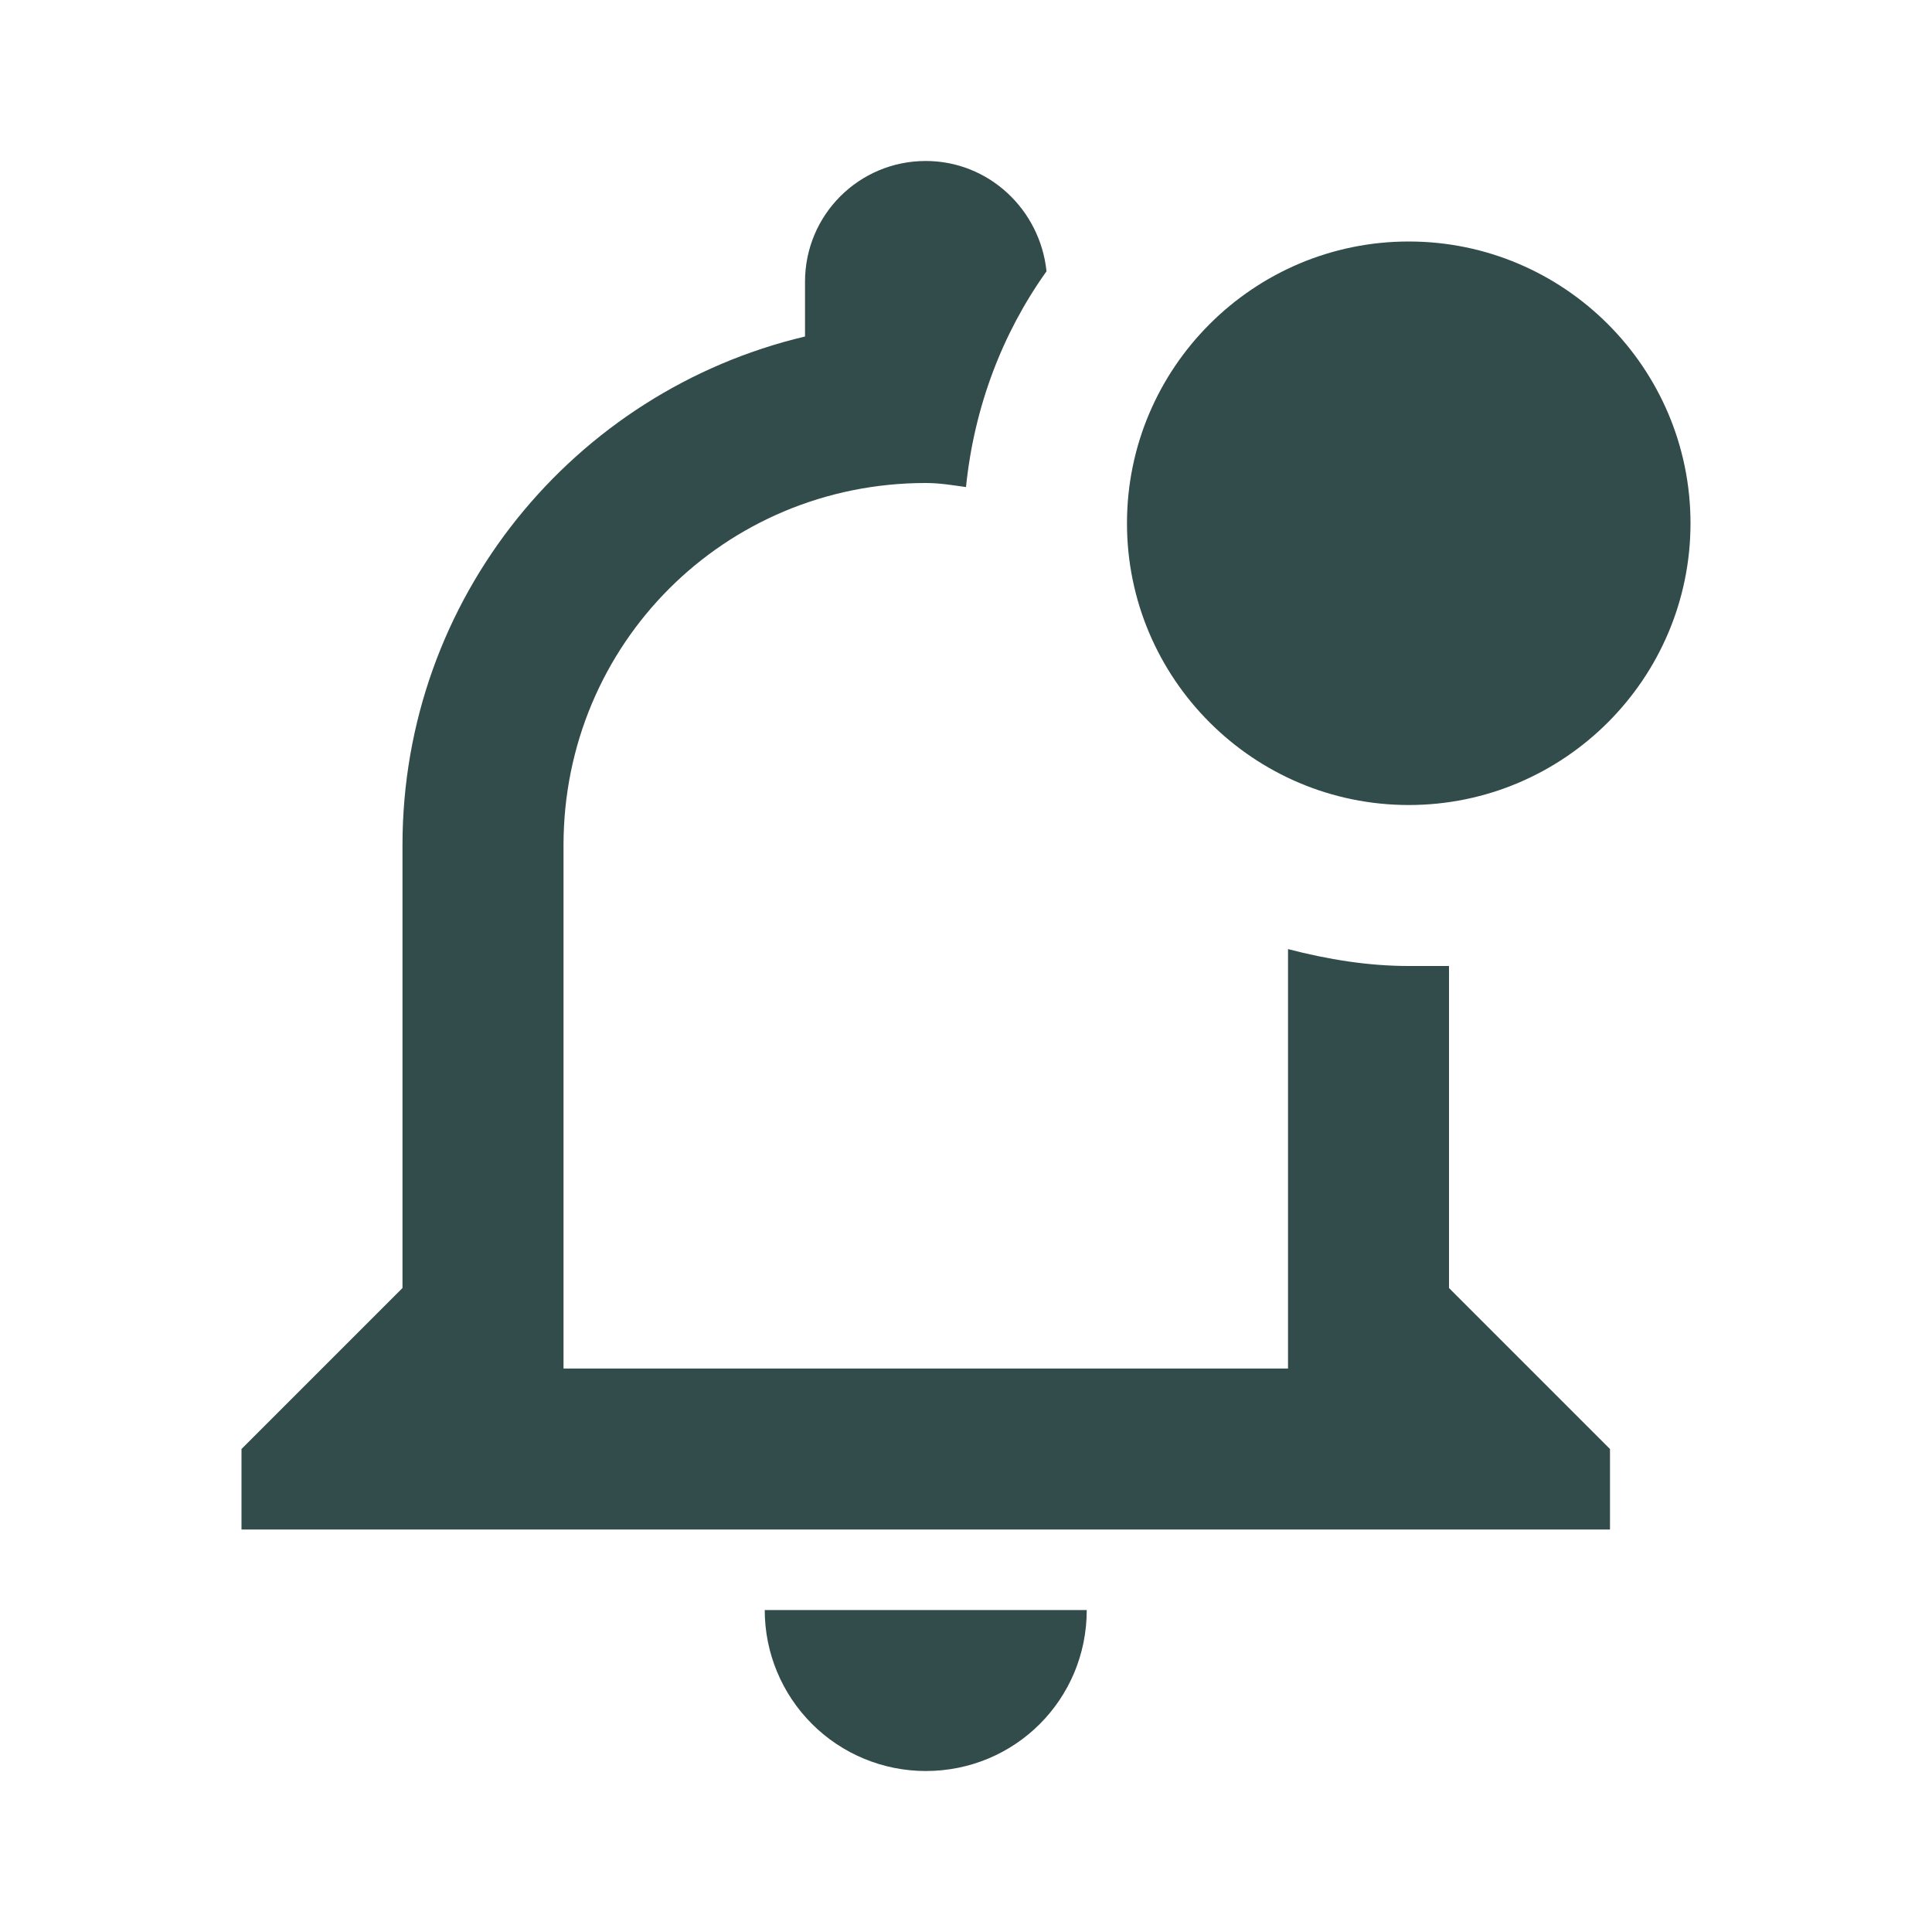
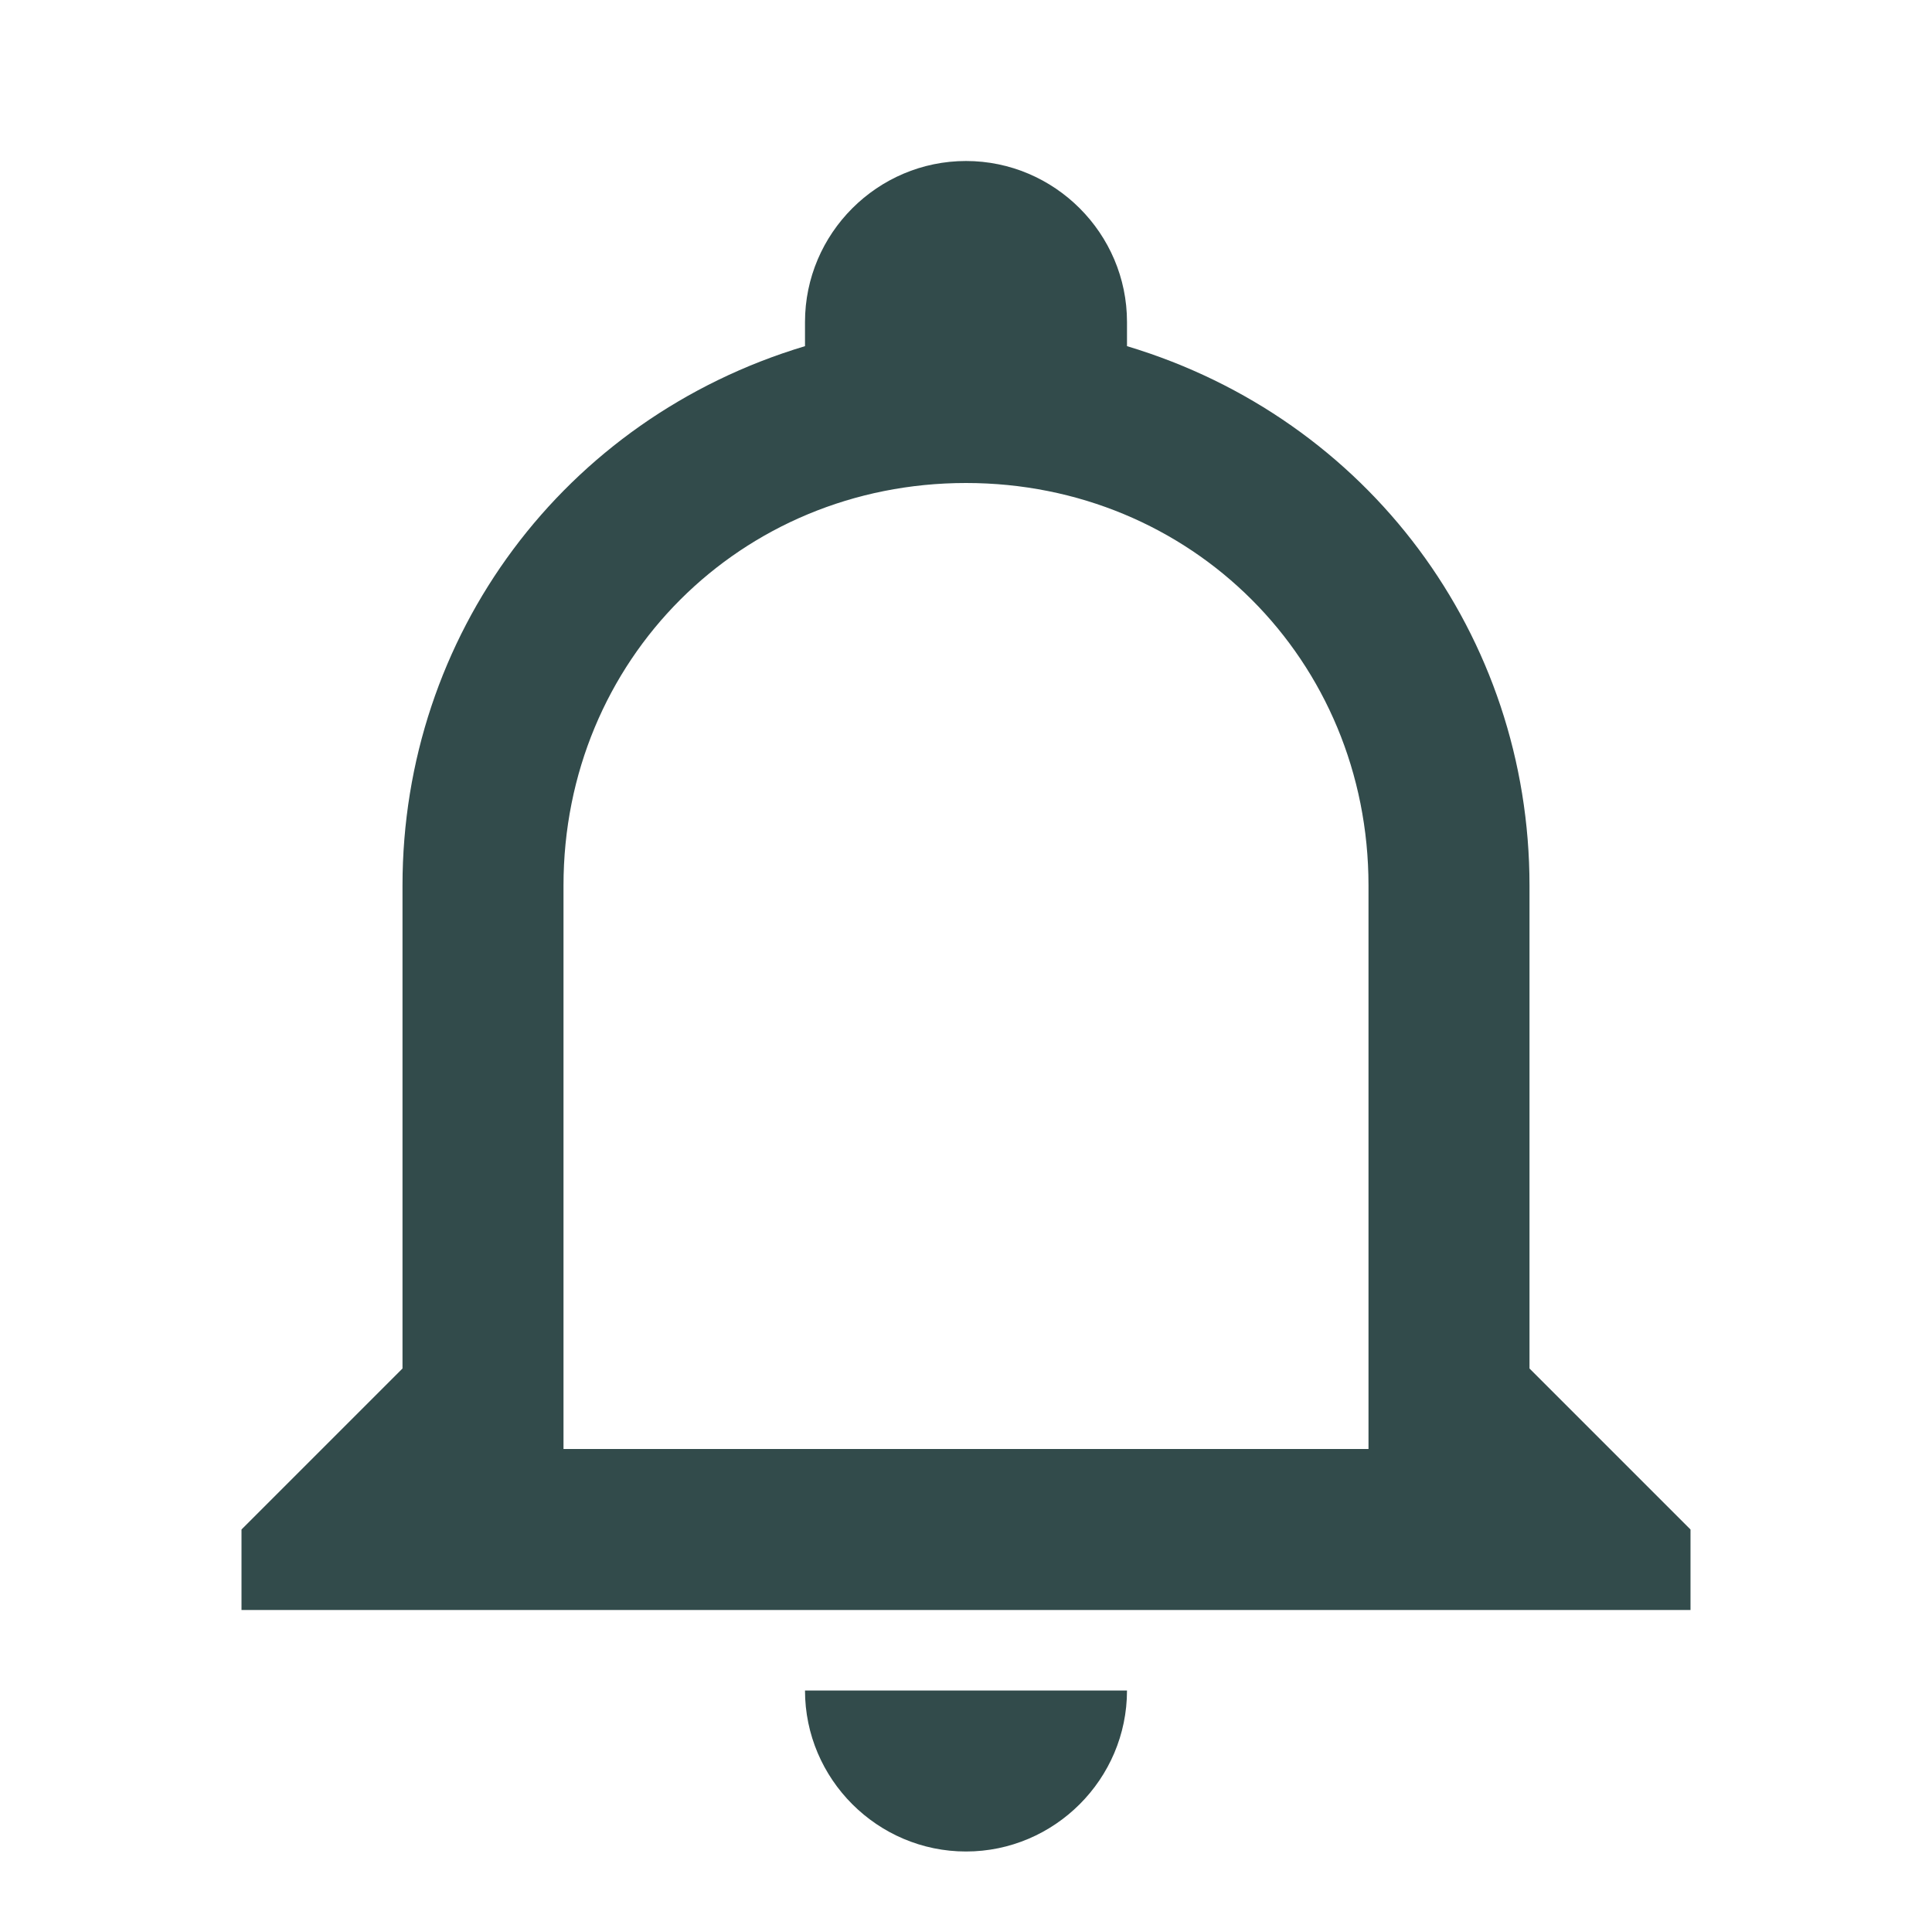
- <svg xmlns="http://www.w3.org/2000/svg" width="40" height="40" viewBox="0 0 40 40" fill="none">
-   <path d="M35 10.834C35 14.05 32.383 16.667 29.167 16.667C25.95 16.667 23.333 14.05 23.333 10.834C23.333 7.617 25.95 5 29.167 5C32.383 5 35 7.617 35 10.834ZM19.167 36.667C21.017 36.667 22.5 35.184 22.5 33.334H15.833C15.833 34.218 16.184 35.065 16.81 35.691C17.435 36.316 18.283 36.667 19.167 36.667ZM30 20H29.167C28.333 20 27.5 19.867 26.667 19.65V28.334H11.667V17.5C11.667 13.334 15 10 19.167 10C19.467 10 19.75 10.05 20 10.084C20.167 8.434 20.75 6.9 21.667 5.617C21.533 4.333 20.467 3.333 19.167 3.333C17.783 3.333 16.667 4.45 16.667 5.833V6.967C11.883 8.1 8.333 12.383 8.333 17.5V26.667L5 30V31.667H33.333V30L30 26.667V20Z" fill="#324B4B" />
+ <svg xmlns="http://www.w3.org/2000/svg" width="38" height="38" viewBox="0 0 24 24" fill="none">
+   <path d="M10 21H14C14 22.1 13.1 23 12 23C10.9 23 10 22.1 10 21ZM21 19V20H3V19L5 17V11C5 7.9 7 5.2 10 4.3V4C10 2.9 10.9 2 12 2C13.1 2 14 2.9 14 4V4.3C17 5.2 19 7.9 19 11V17L21 19ZM17 11C17 8.2 14.8 6 12 6C9.2 6 7 8.2 7 11V18H17V11Z" fill="#324B4B" />
</svg>
